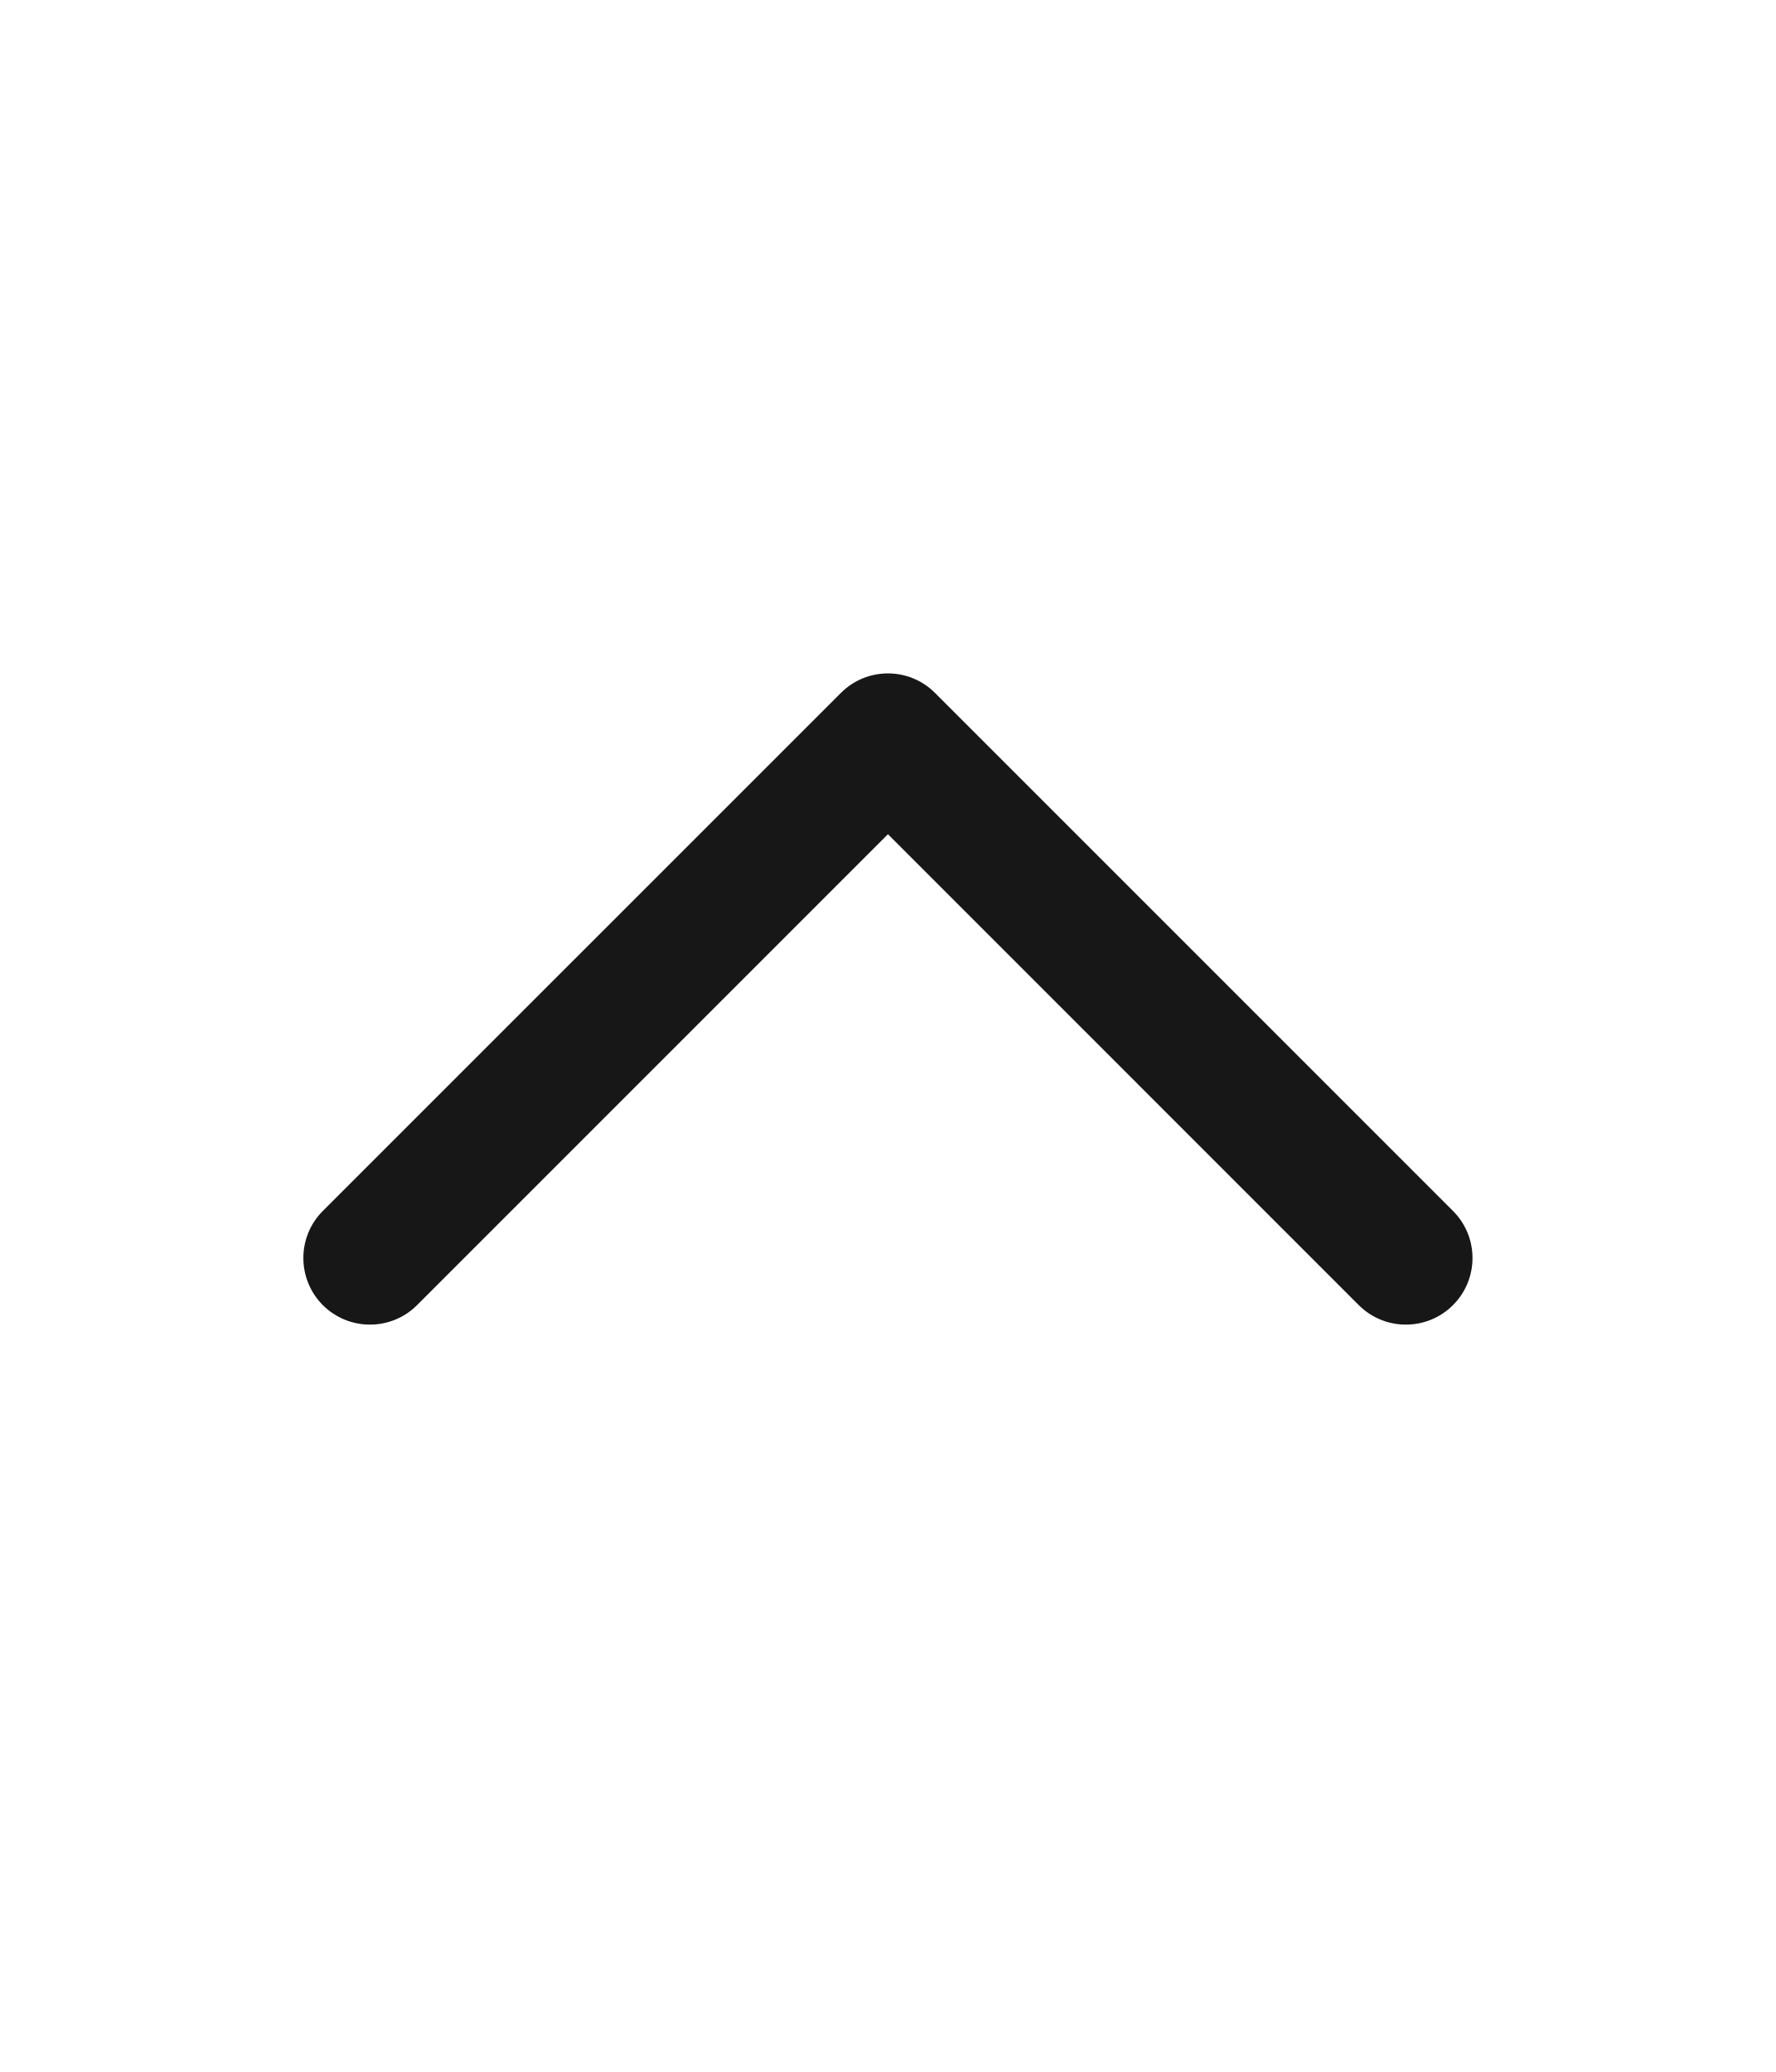
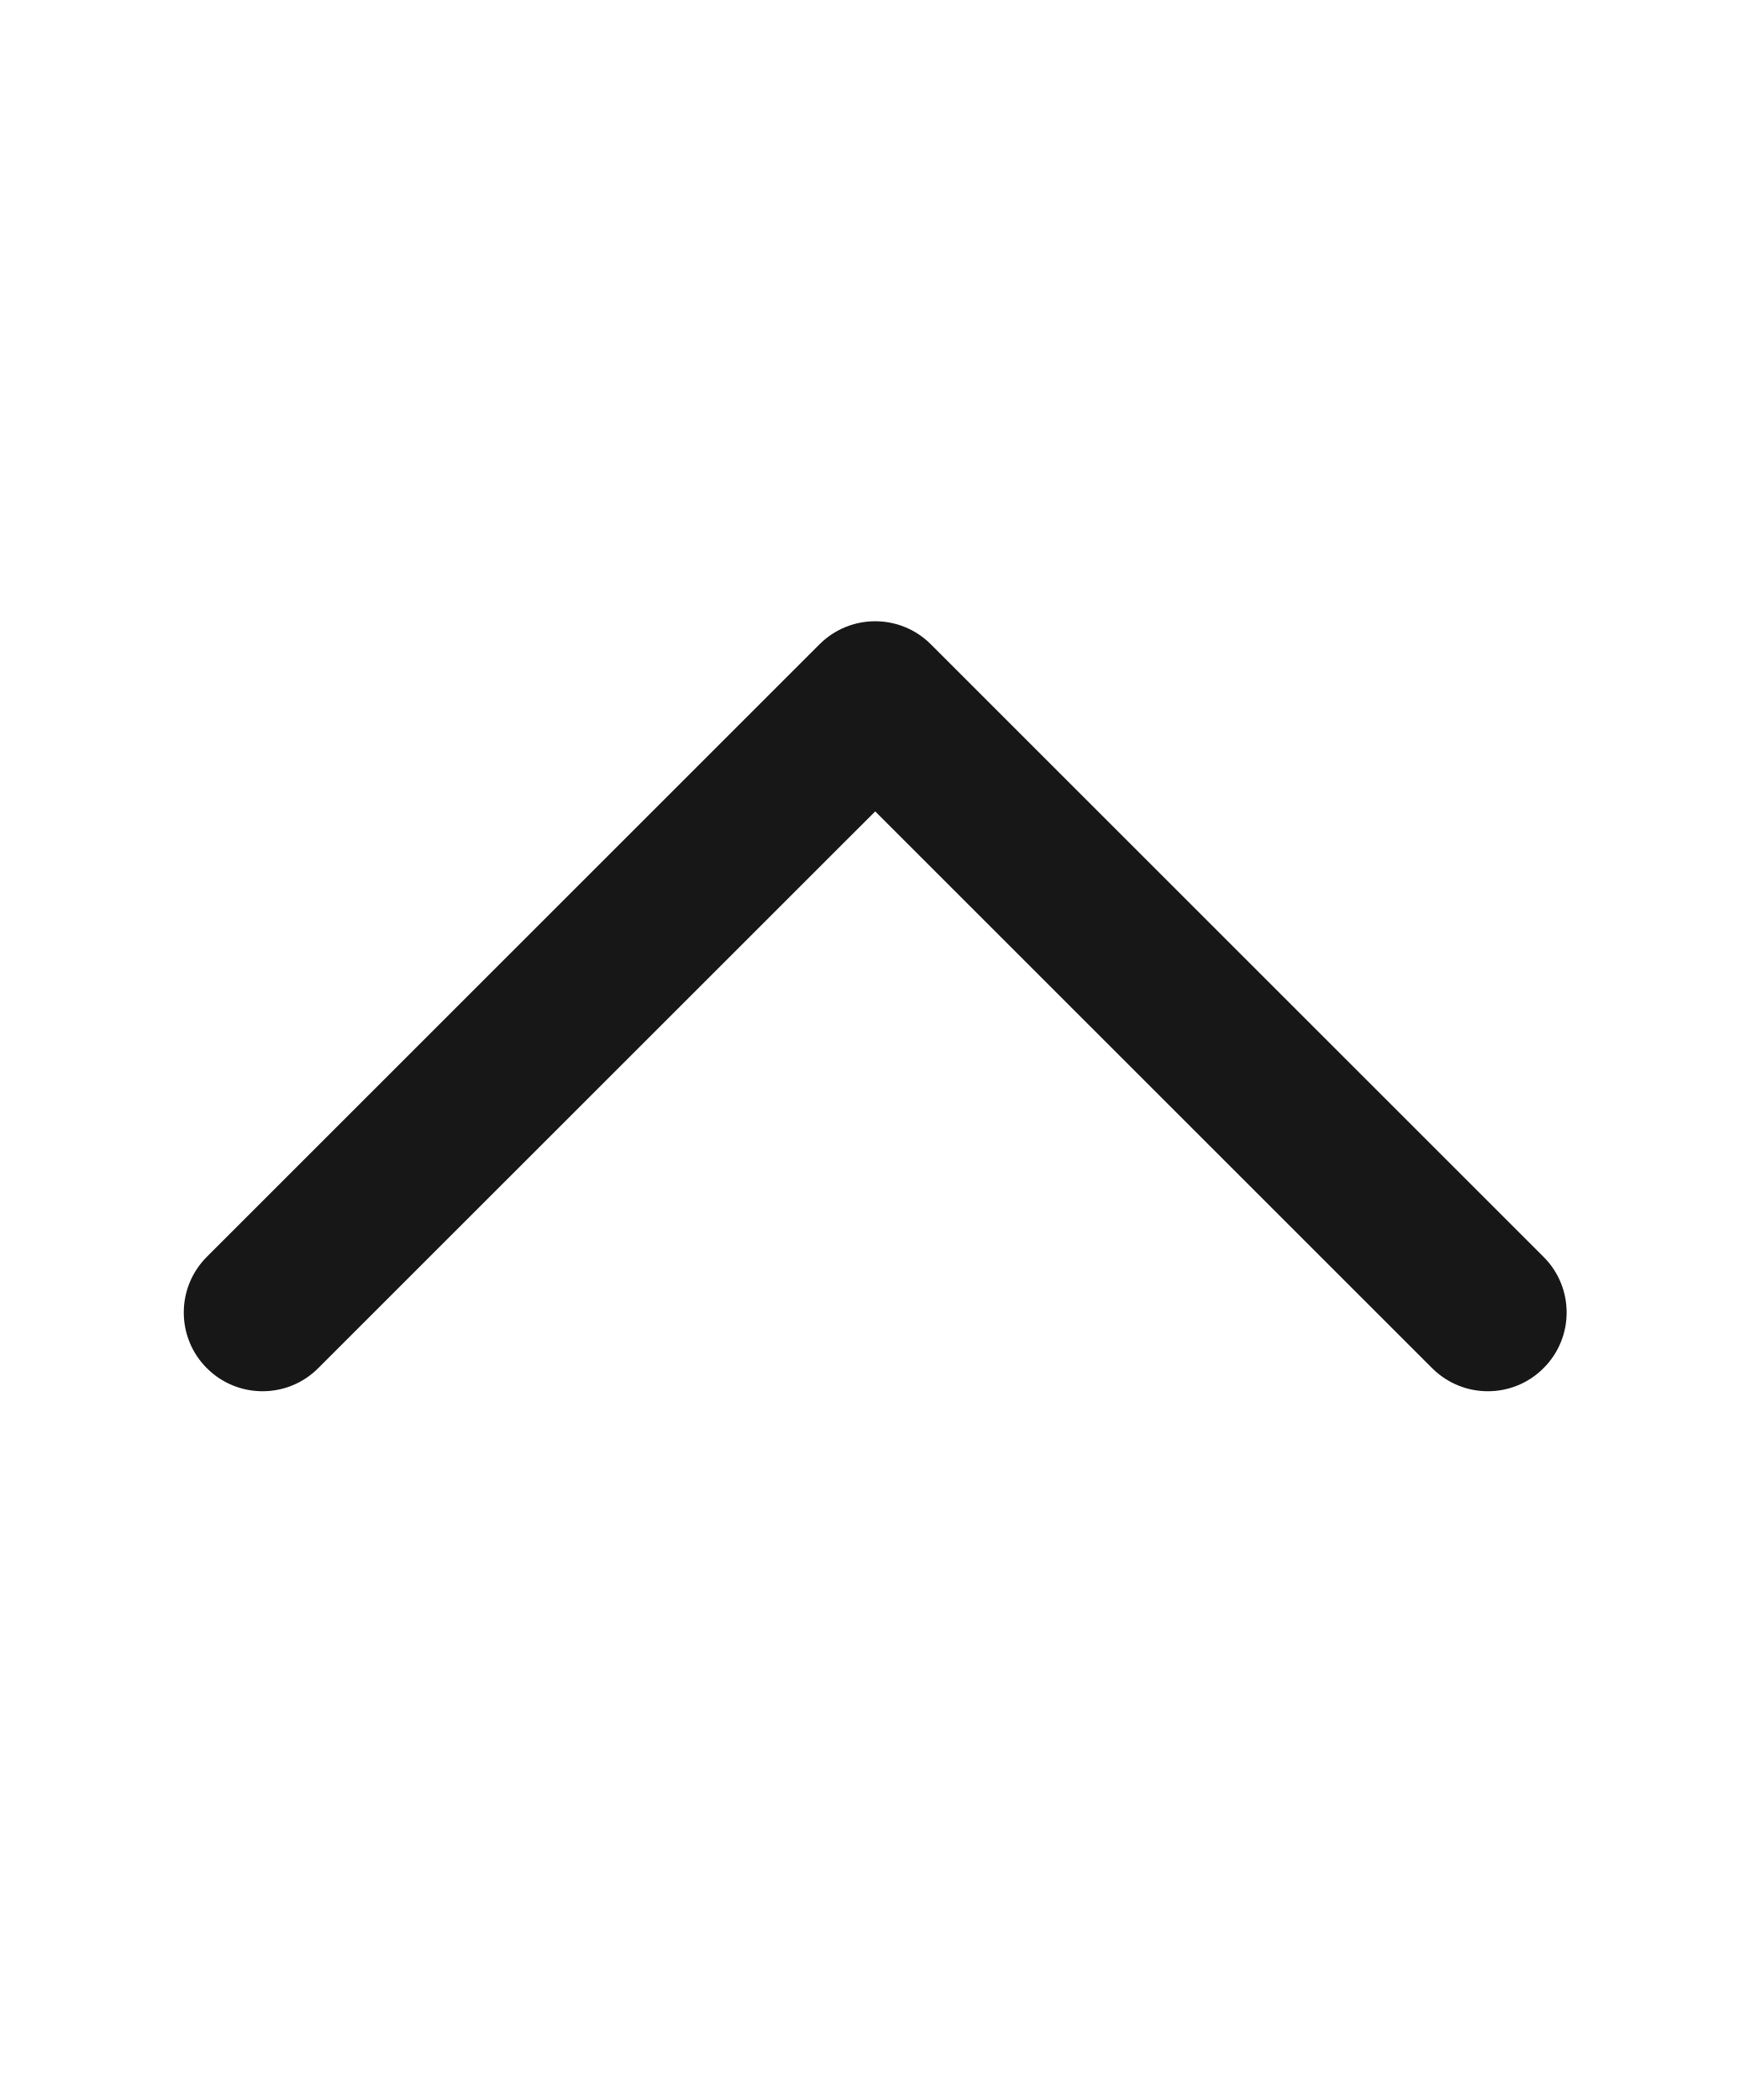
- <svg xmlns="http://www.w3.org/2000/svg" width="24" height="28" viewBox="0 0 24 28" fill="none">
-   <path d="M4.363 17.637C4.715 17.988 5.285 17.988 5.636 17.637L12 11.273L18.363 17.637C18.715 17.988 19.285 17.988 19.636 17.637C19.988 17.285 19.988 16.715 19.636 16.364L12.636 9.364C12.285 9.012 11.715 9.012 11.364 9.364L4.363 16.364C4.012 16.715 4.012 17.285 4.363 17.637Z" fill="#171717" />
+ <svg xmlns="http://www.w3.org/2000/svg" width="20" height="24" viewBox="0 0 20 24" fill="none">
+   <path d="M2.363 15.636C2.715 15.988 3.285 15.988 3.636 15.636L10 9.273L16.363 15.636C16.715 15.988 17.285 15.988 17.636 15.636C17.988 15.285 17.988 14.715 17.636 14.364L10.636 7.364C10.285 7.012 9.715 7.012 9.363 7.364L2.363 14.364C2.012 14.715 2.012 15.285 2.363 15.636Z" fill="#171717" />
</svg>
